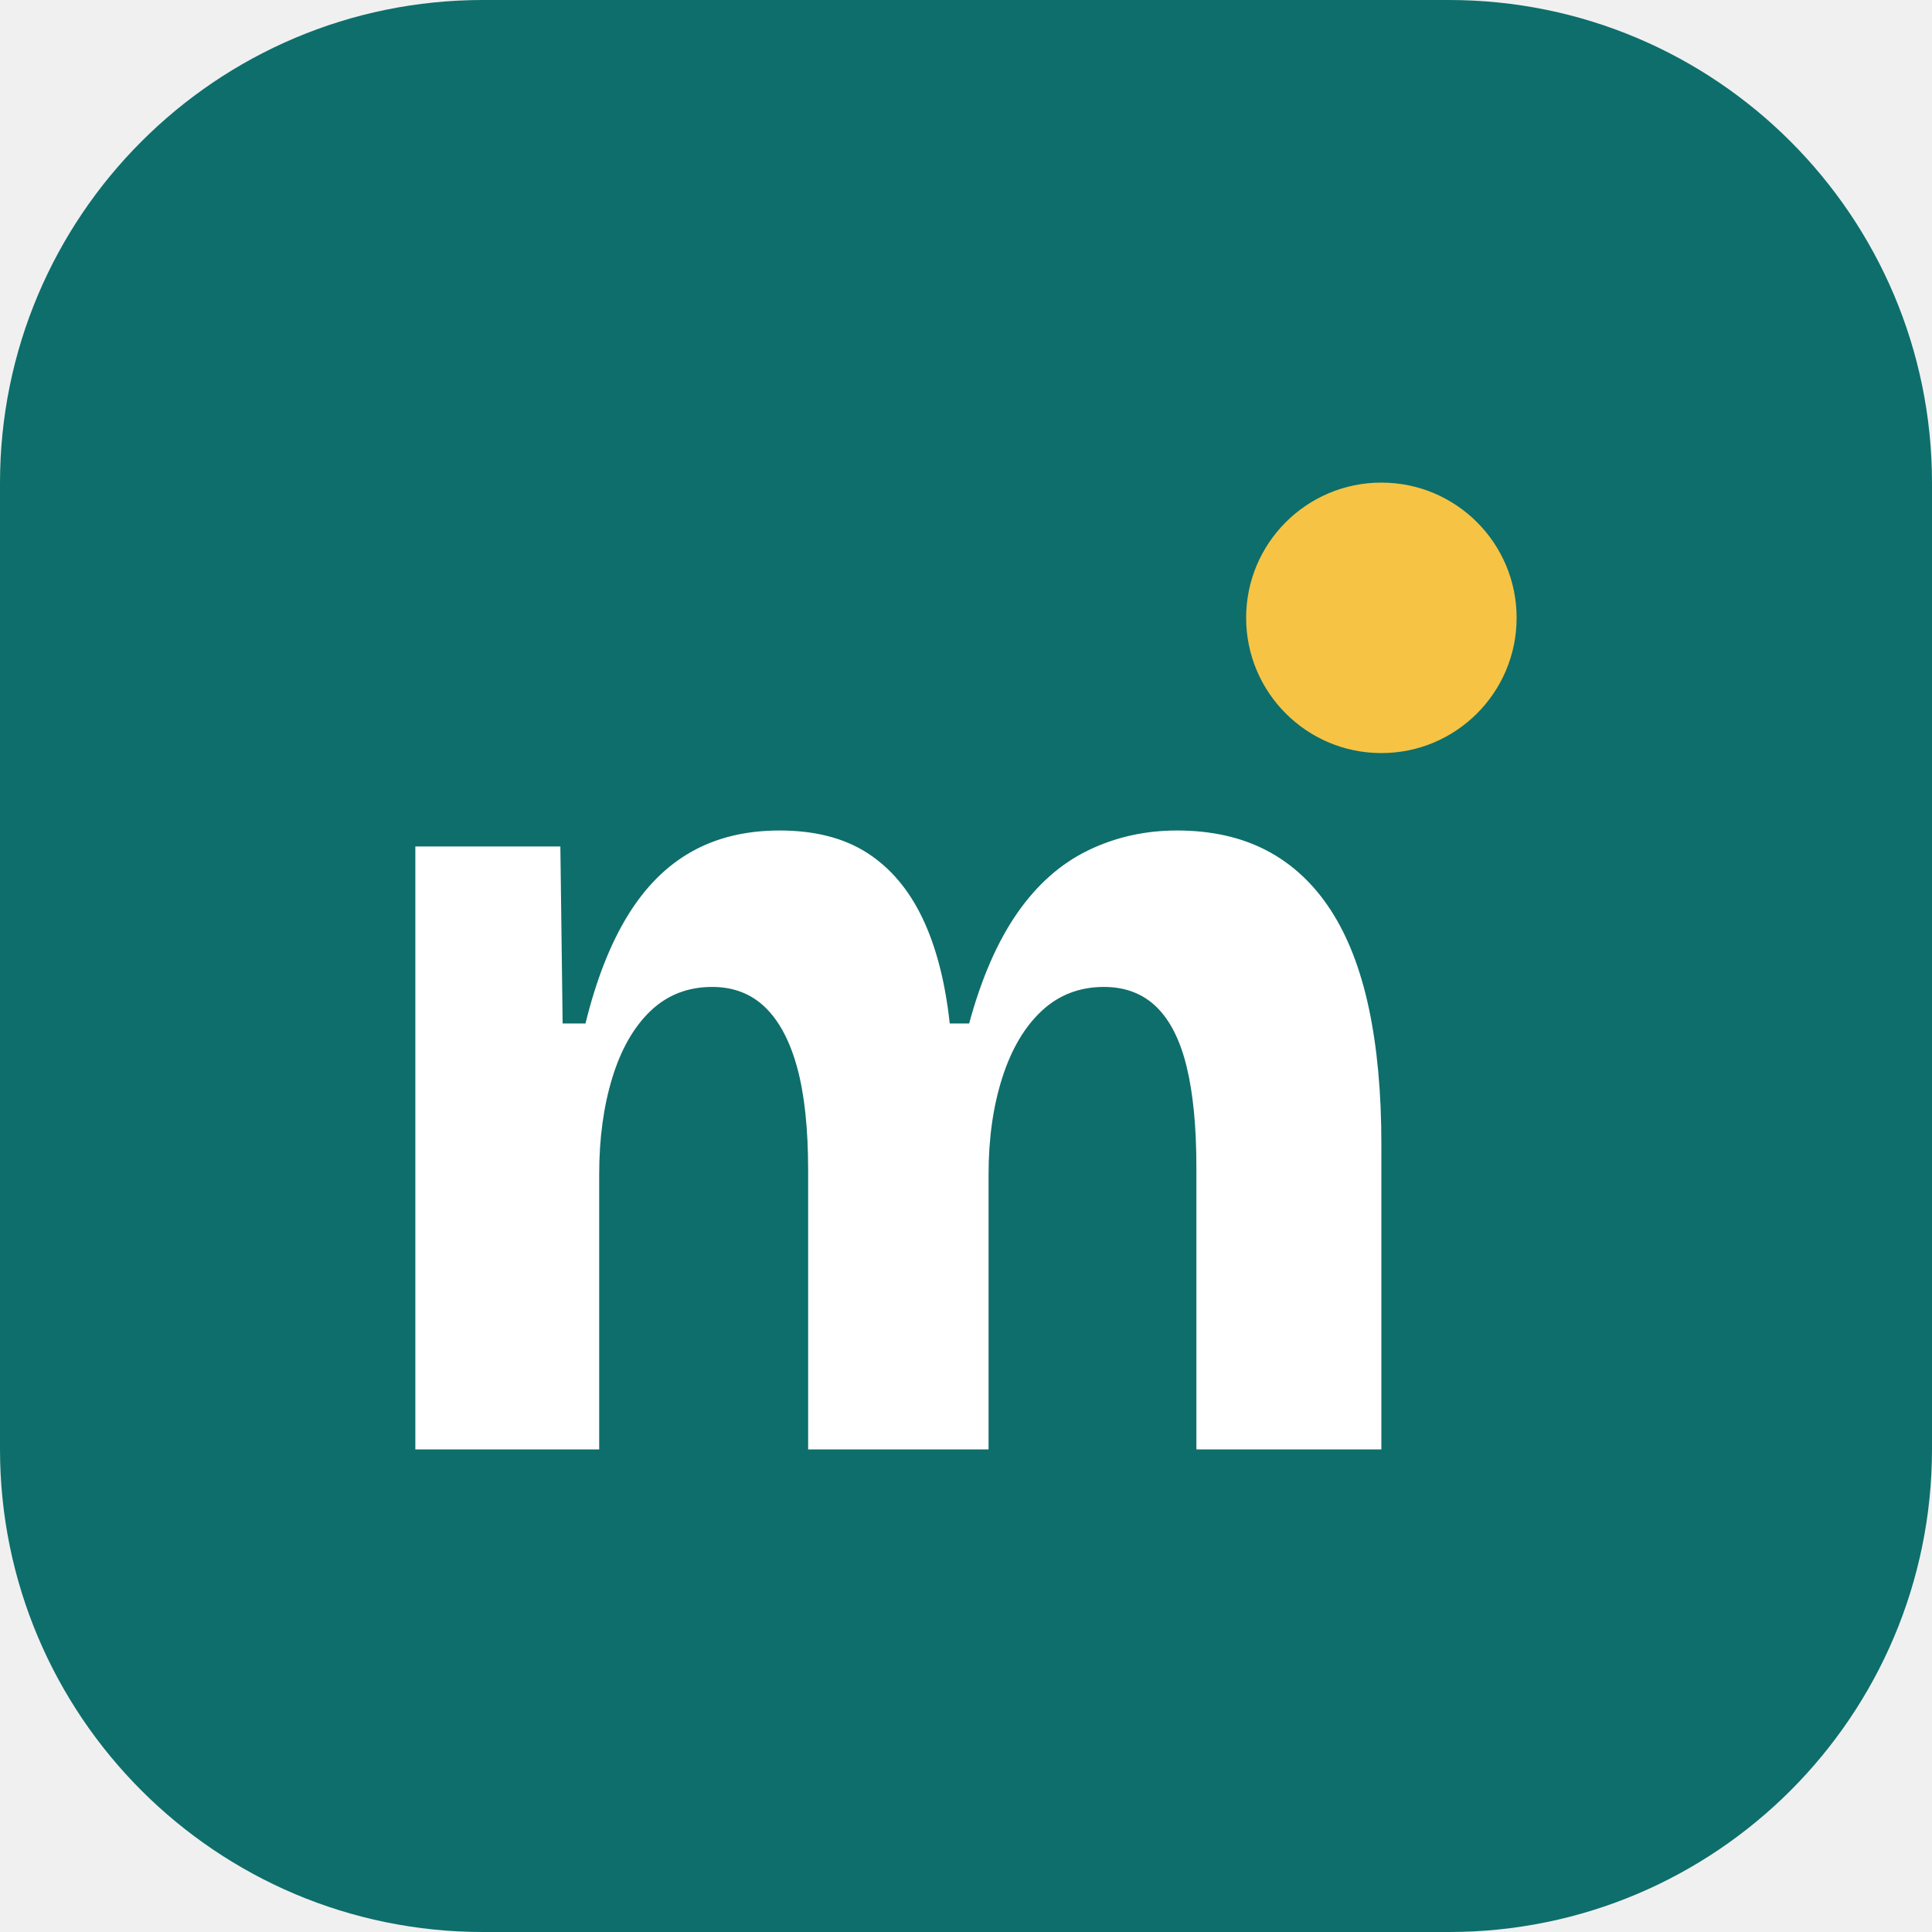
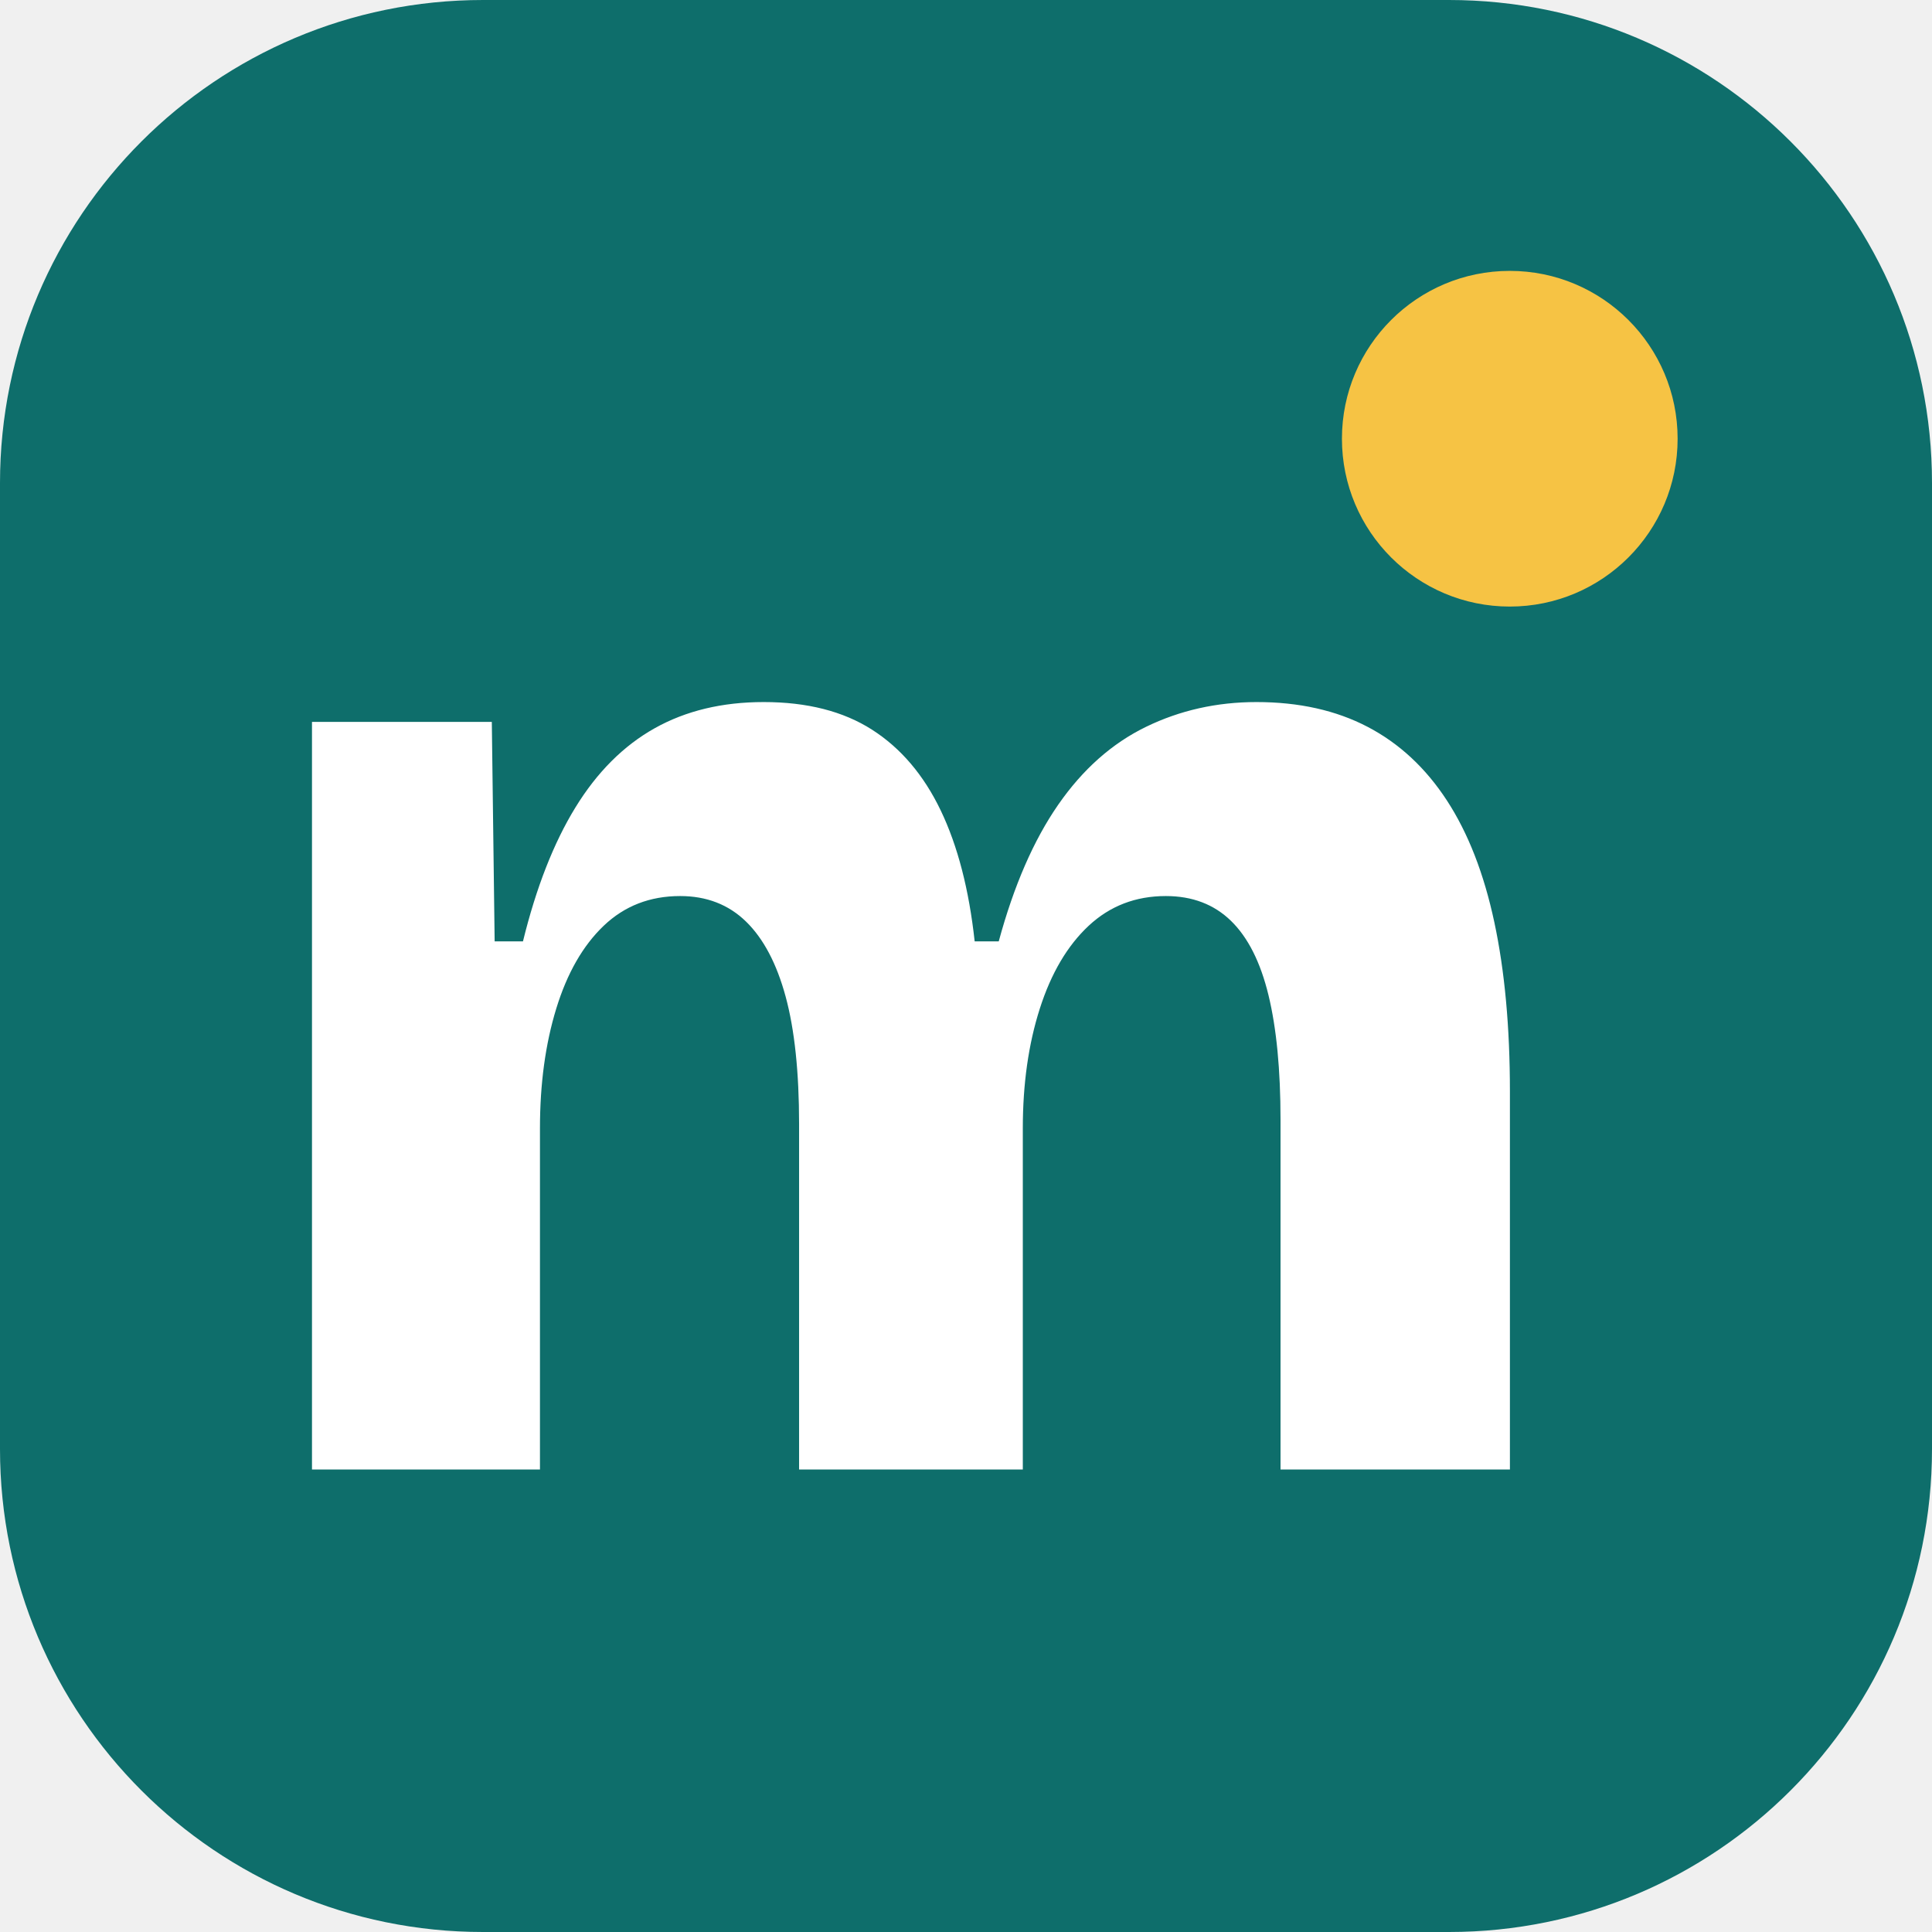
<svg xmlns="http://www.w3.org/2000/svg" width="48" height="48" viewBox="0 0 48 48">
  <rect width="48" height="48" rx="12" fill="#0E6E6B" />
-   <path transform="translate(8.56 36.01) scale(0.02837 -0.02837)" d="M62 0V528H189L191 373H211Q225 430 248.0 467.5Q271 505 304.0 523.5Q337 542 381 542Q427 542 457.5 522.5Q488 503 506.0 465.5Q524 428 530 373H547Q563 432 589.0 469.5Q615 507 651.0 524.5Q687 542 729 542Q774 542 807.5 524.5Q841 507 863.5 472.5Q886 438 897.0 386.5Q908 335 908 267V0H746V247Q746 300 737.5 335.0Q729 370 711.0 387.5Q693 405 665 405Q633 405 610.5 384.0Q588 363 576.0 325.5Q564 288 564 241V0H406V244Q406 299 396.5 334.0Q387 369 368.5 387.0Q350 405 322 405Q290 405 268.0 384.0Q246 363 234.5 325.5Q223 288 223 241V0Z" fill="#FFFFFF" />
-   <circle cx="34.32" cy="15.35" r="3.36" fill="#F6C344" />
+   <path transform="translate(5.57 36.51) scale(0.03518 -0.03518)" d="M62 0V528H189L191 373H211Q225 430 248.0 467.5Q271 505 304.0 523.5Q337 542 381 542Q427 542 457.5 522.5Q488 503 506.0 465.5Q524 428 530 373H547Q563 432 589.0 469.5Q615 507 651.0 524.5Q687 542 729 542Q774 542 807.5 524.5Q841 507 863.5 472.5Q886 438 897.0 386.5Q908 335 908 267V0H746V247Q746 300 737.5 335.0Q729 370 711.0 387.5Q693 405 665 405Q633 405 610.5 384.0Q588 363 576.0 325.5Q564 288 564 241V0H406V244Q406 299 396.5 334.0Q387 369 368.5 387.0Q350 405 322 405Q290 405 268.0 384.0Q246 363 234.5 325.5Q223 288 223 241V0Z" fill="#FFFFFF" />
+   <circle cx="37.51" cy="10.90" r="4.17" fill="#F6C344" />
</svg>
